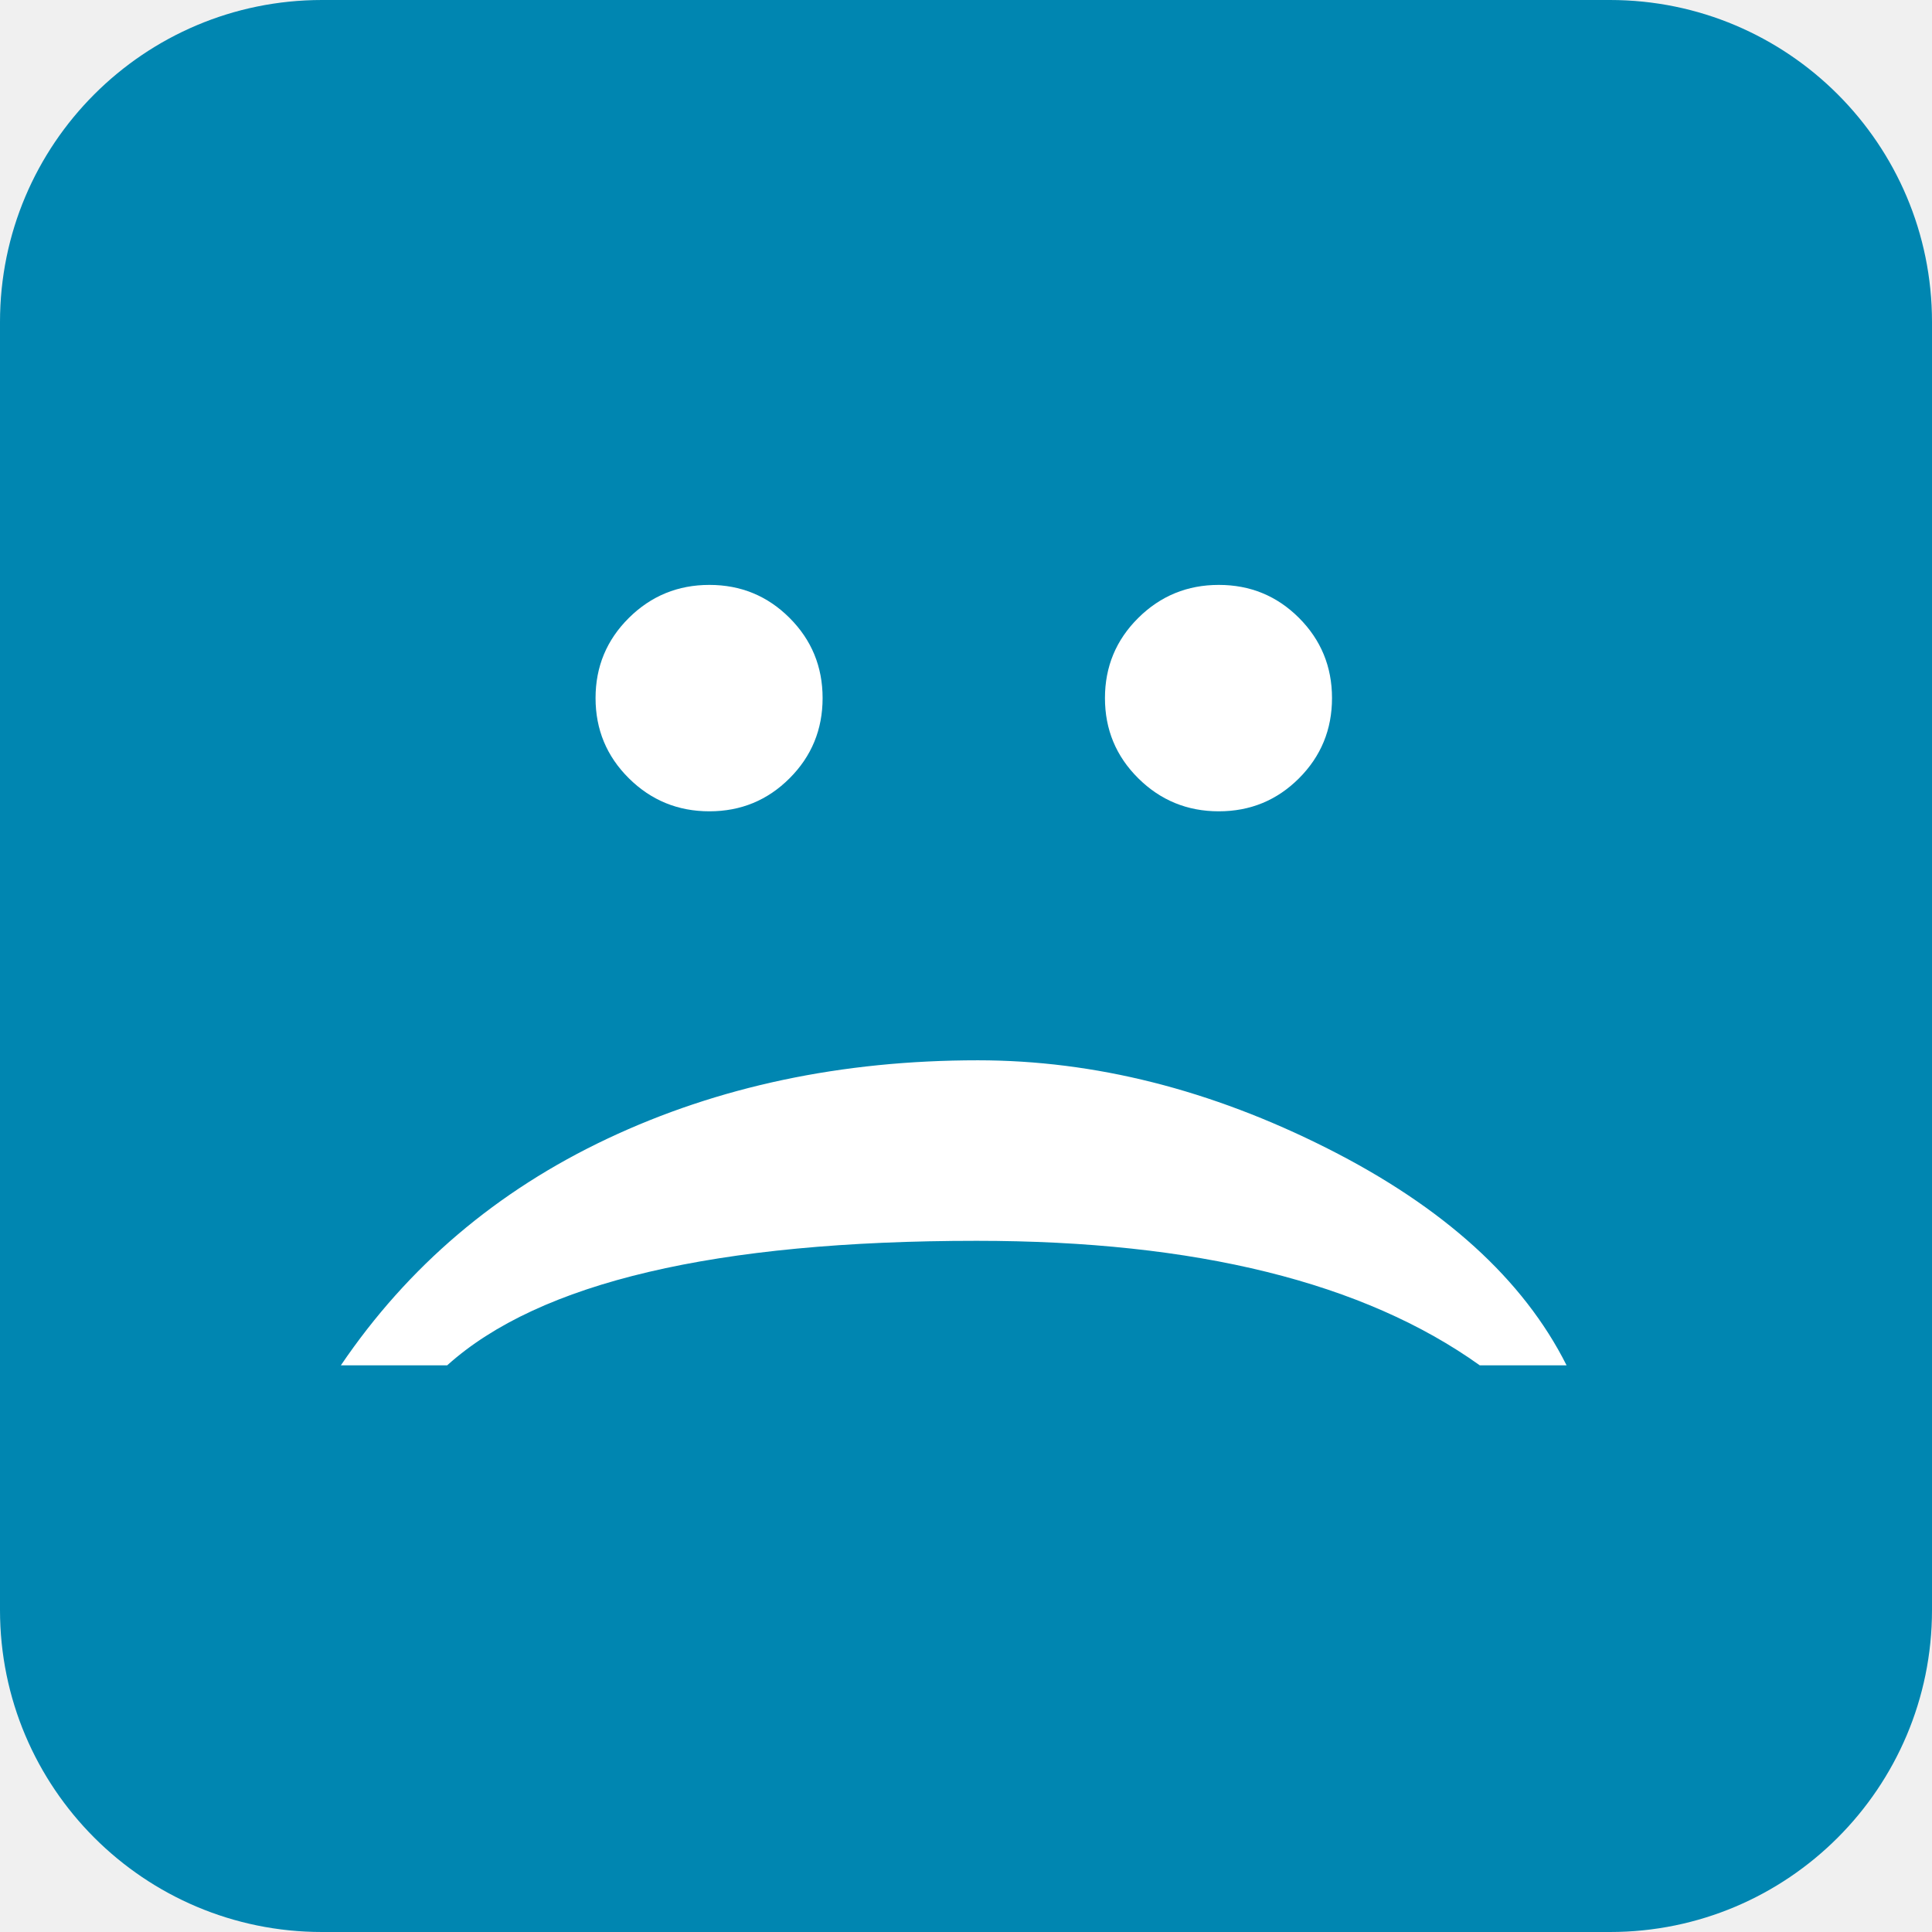
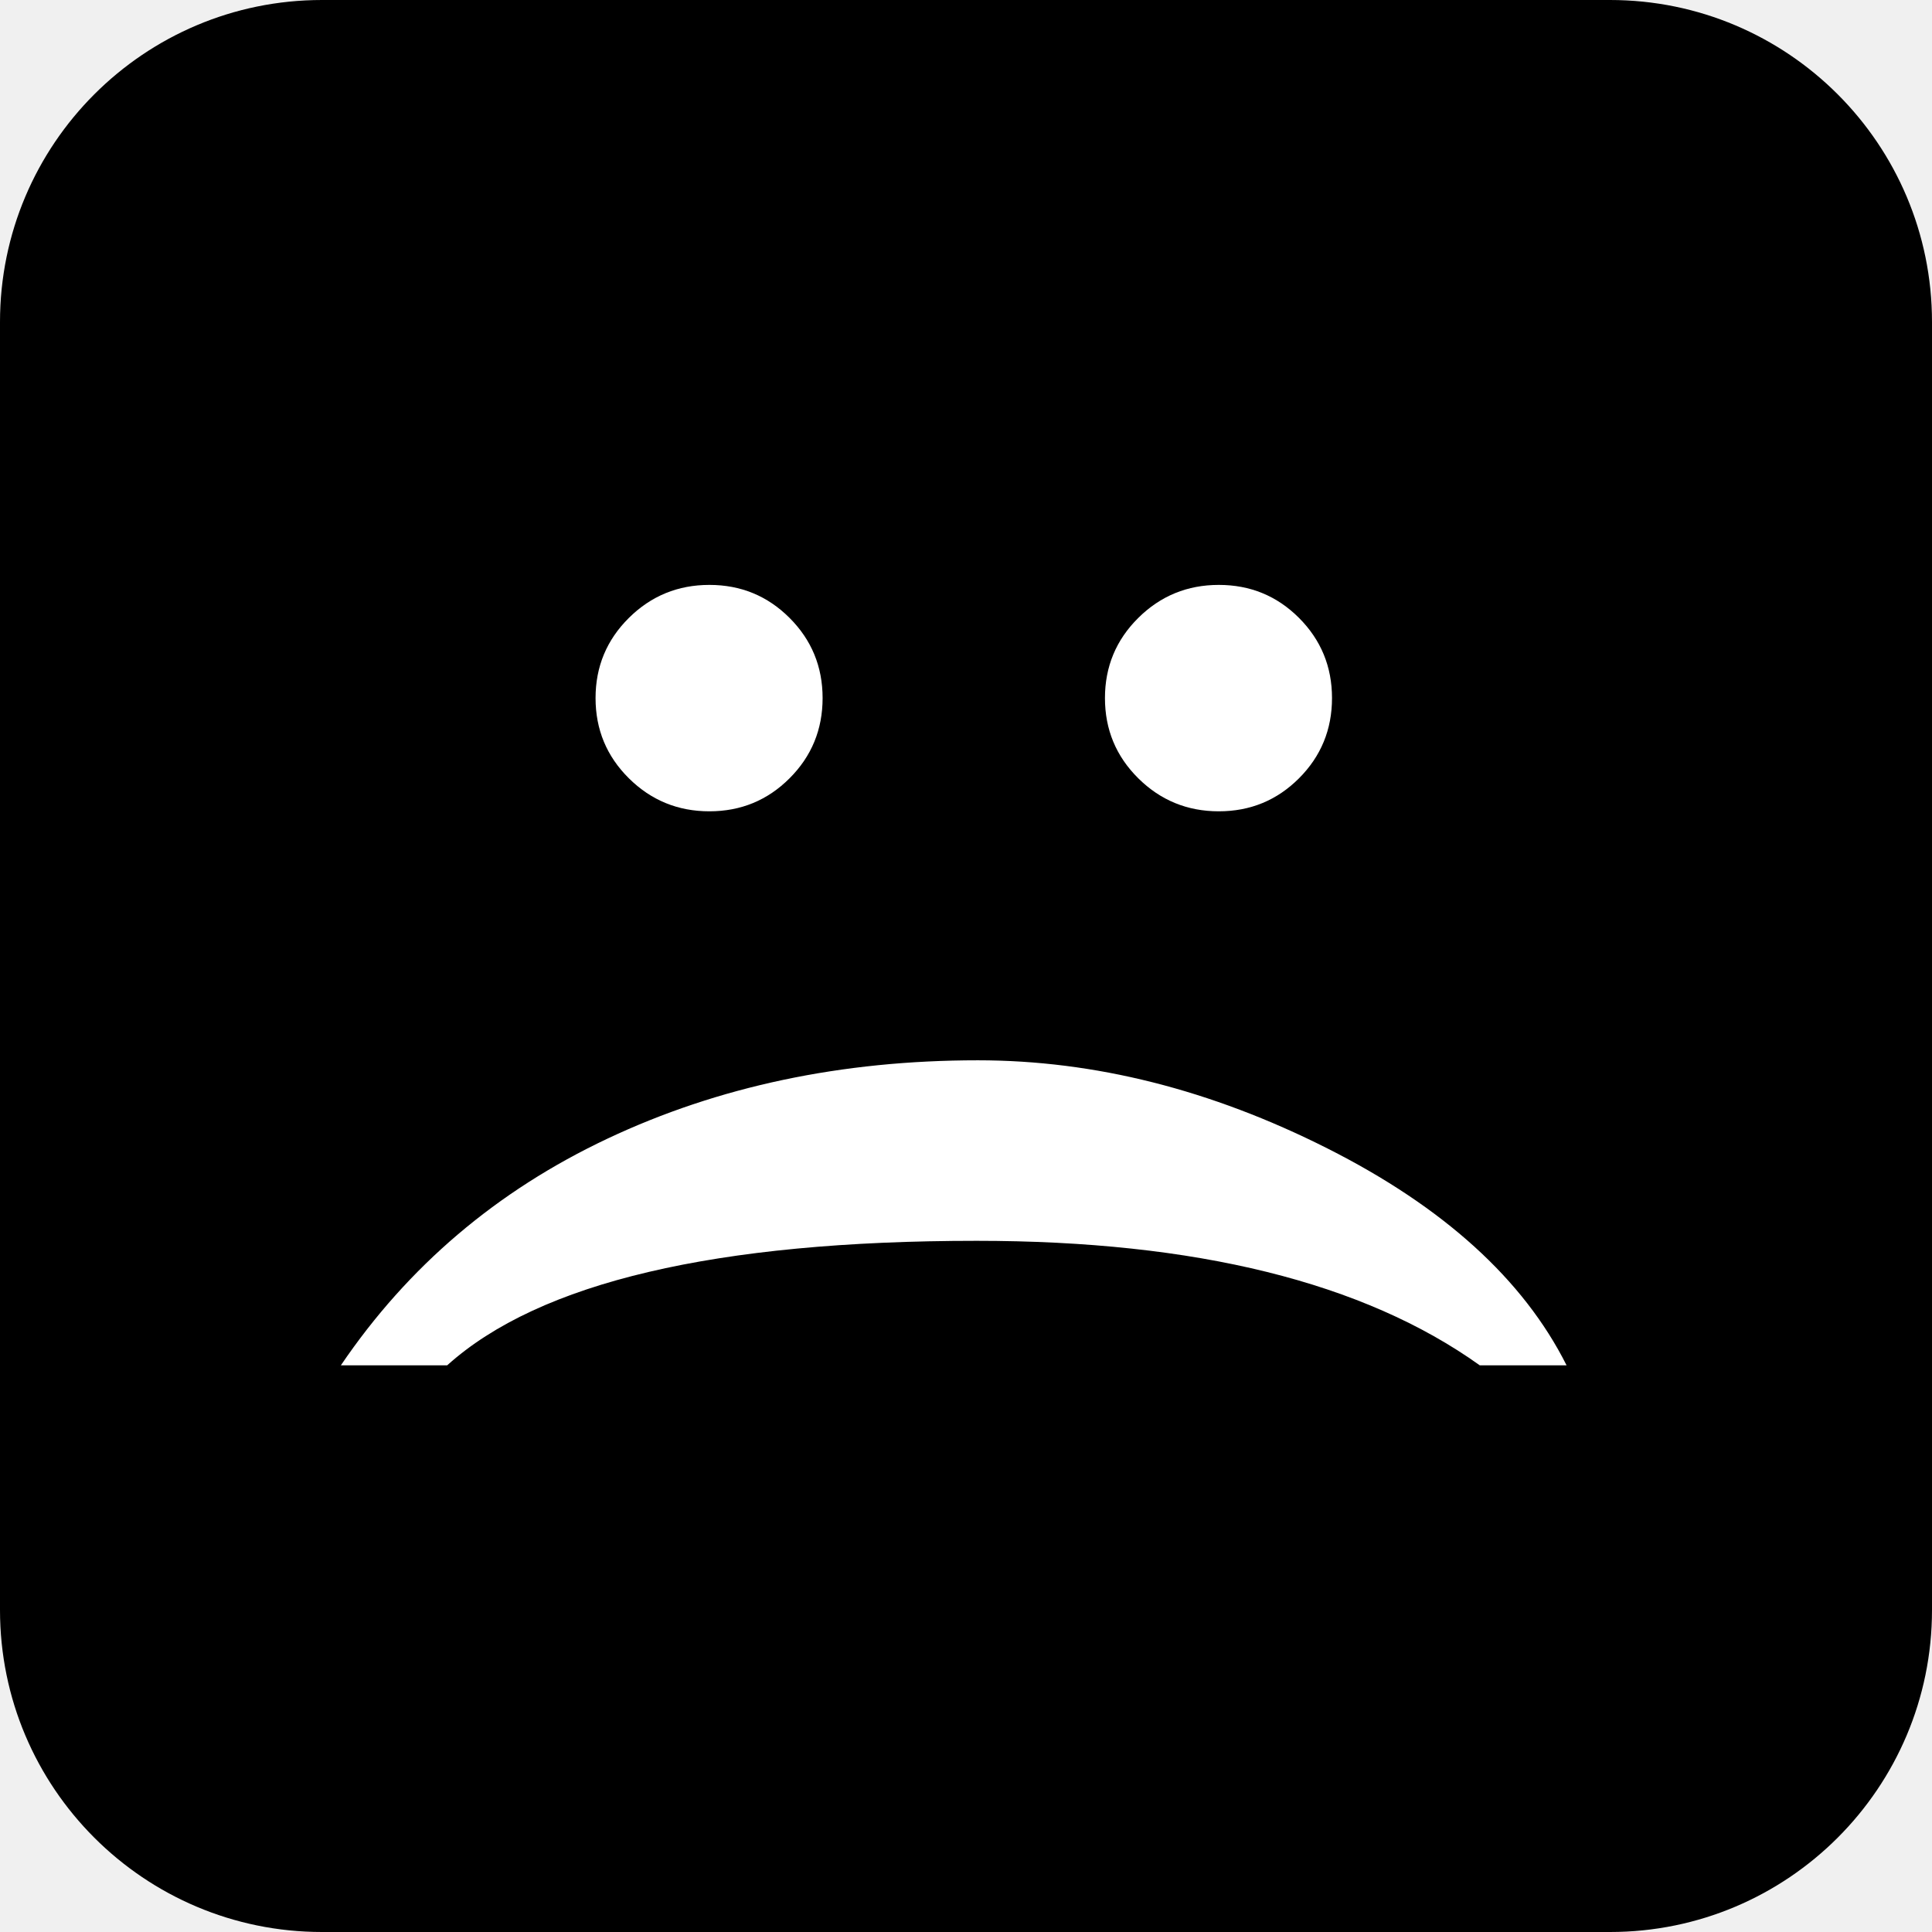
<svg xmlns="http://www.w3.org/2000/svg" viewBox="0 0 48 48" version="1.1">
-   <g id="Style-guide" stroke="none" stroke-width="1" fill="none" fill-rule="evenodd">
-     <g id="Artboard" transform="translate(-454, -132)">
-       <g id="picto48/error-video" transform="translate(454, 132)">
-         <rect id="Rectangle" fill="#0086B1" x="0" y="0" width="48" height="48" rx="8" />
+   <g stroke="none" stroke-width="1" fill="none" fill-rule="evenodd">
+     <g transform="translate(-454, -132)">
+       <g transform="translate(454, 132)">
+         <rect fill="currentColor" x="0" y="0" width="48" height="48" rx="8" />
        <path d="M14,17.641 C14,16.859 14.273,16.195 14.82,15.648 C15.367,15.102 16.031,14.828 16.812,14.828 C17.594,14.828 18.258,15.102 18.805,15.648 C19.352,16.195 19.625,16.859 19.625,17.641 C19.625,18.422 19.352,19.089 18.805,19.641 C18.258,20.193 17.594,20.469 16.812,20.469 C16.031,20.469 15.367,20.193 14.82,19.641 C14.273,19.089 14,18.422 14,17.641 Z M14,30.297 C14,29.516 14.273,28.852 14.82,28.305 C15.367,27.758 16.031,27.484 16.812,27.484 C17.594,27.484 18.258,27.758 18.805,28.305 C19.352,28.852 19.625,29.516 19.625,30.297 C19.625,31.078 19.352,31.745 18.805,32.297 C18.258,32.849 17.594,33.125 16.812,33.125 C16.031,33.125 15.367,32.849 14.82,32.297 C14.273,31.745 14,31.078 14,30.297 Z M33.39,9 L33.39,11.156 C31.327,14.042 30.296,18.208 30.296,23.656 C30.296,30.135 31.327,34.521 33.39,36.812 L33.39,39.453 C30.931,37.786 29.054,35.578 27.757,32.828 C26.46,30.078 25.811,27.01 25.811,23.625 C25.811,20.729 26.541,17.836 27.999,14.945 C29.457,12.055 31.254,10.073 33.39,9 Z" id=":(" fill="#FFFFFF" fill-rule="nonzero" transform="translate(23.69479, 24.22656) rotate(90) translate(-23.69479, -24.22656) " />
      </g>
    </g>
  </g>
</svg>
